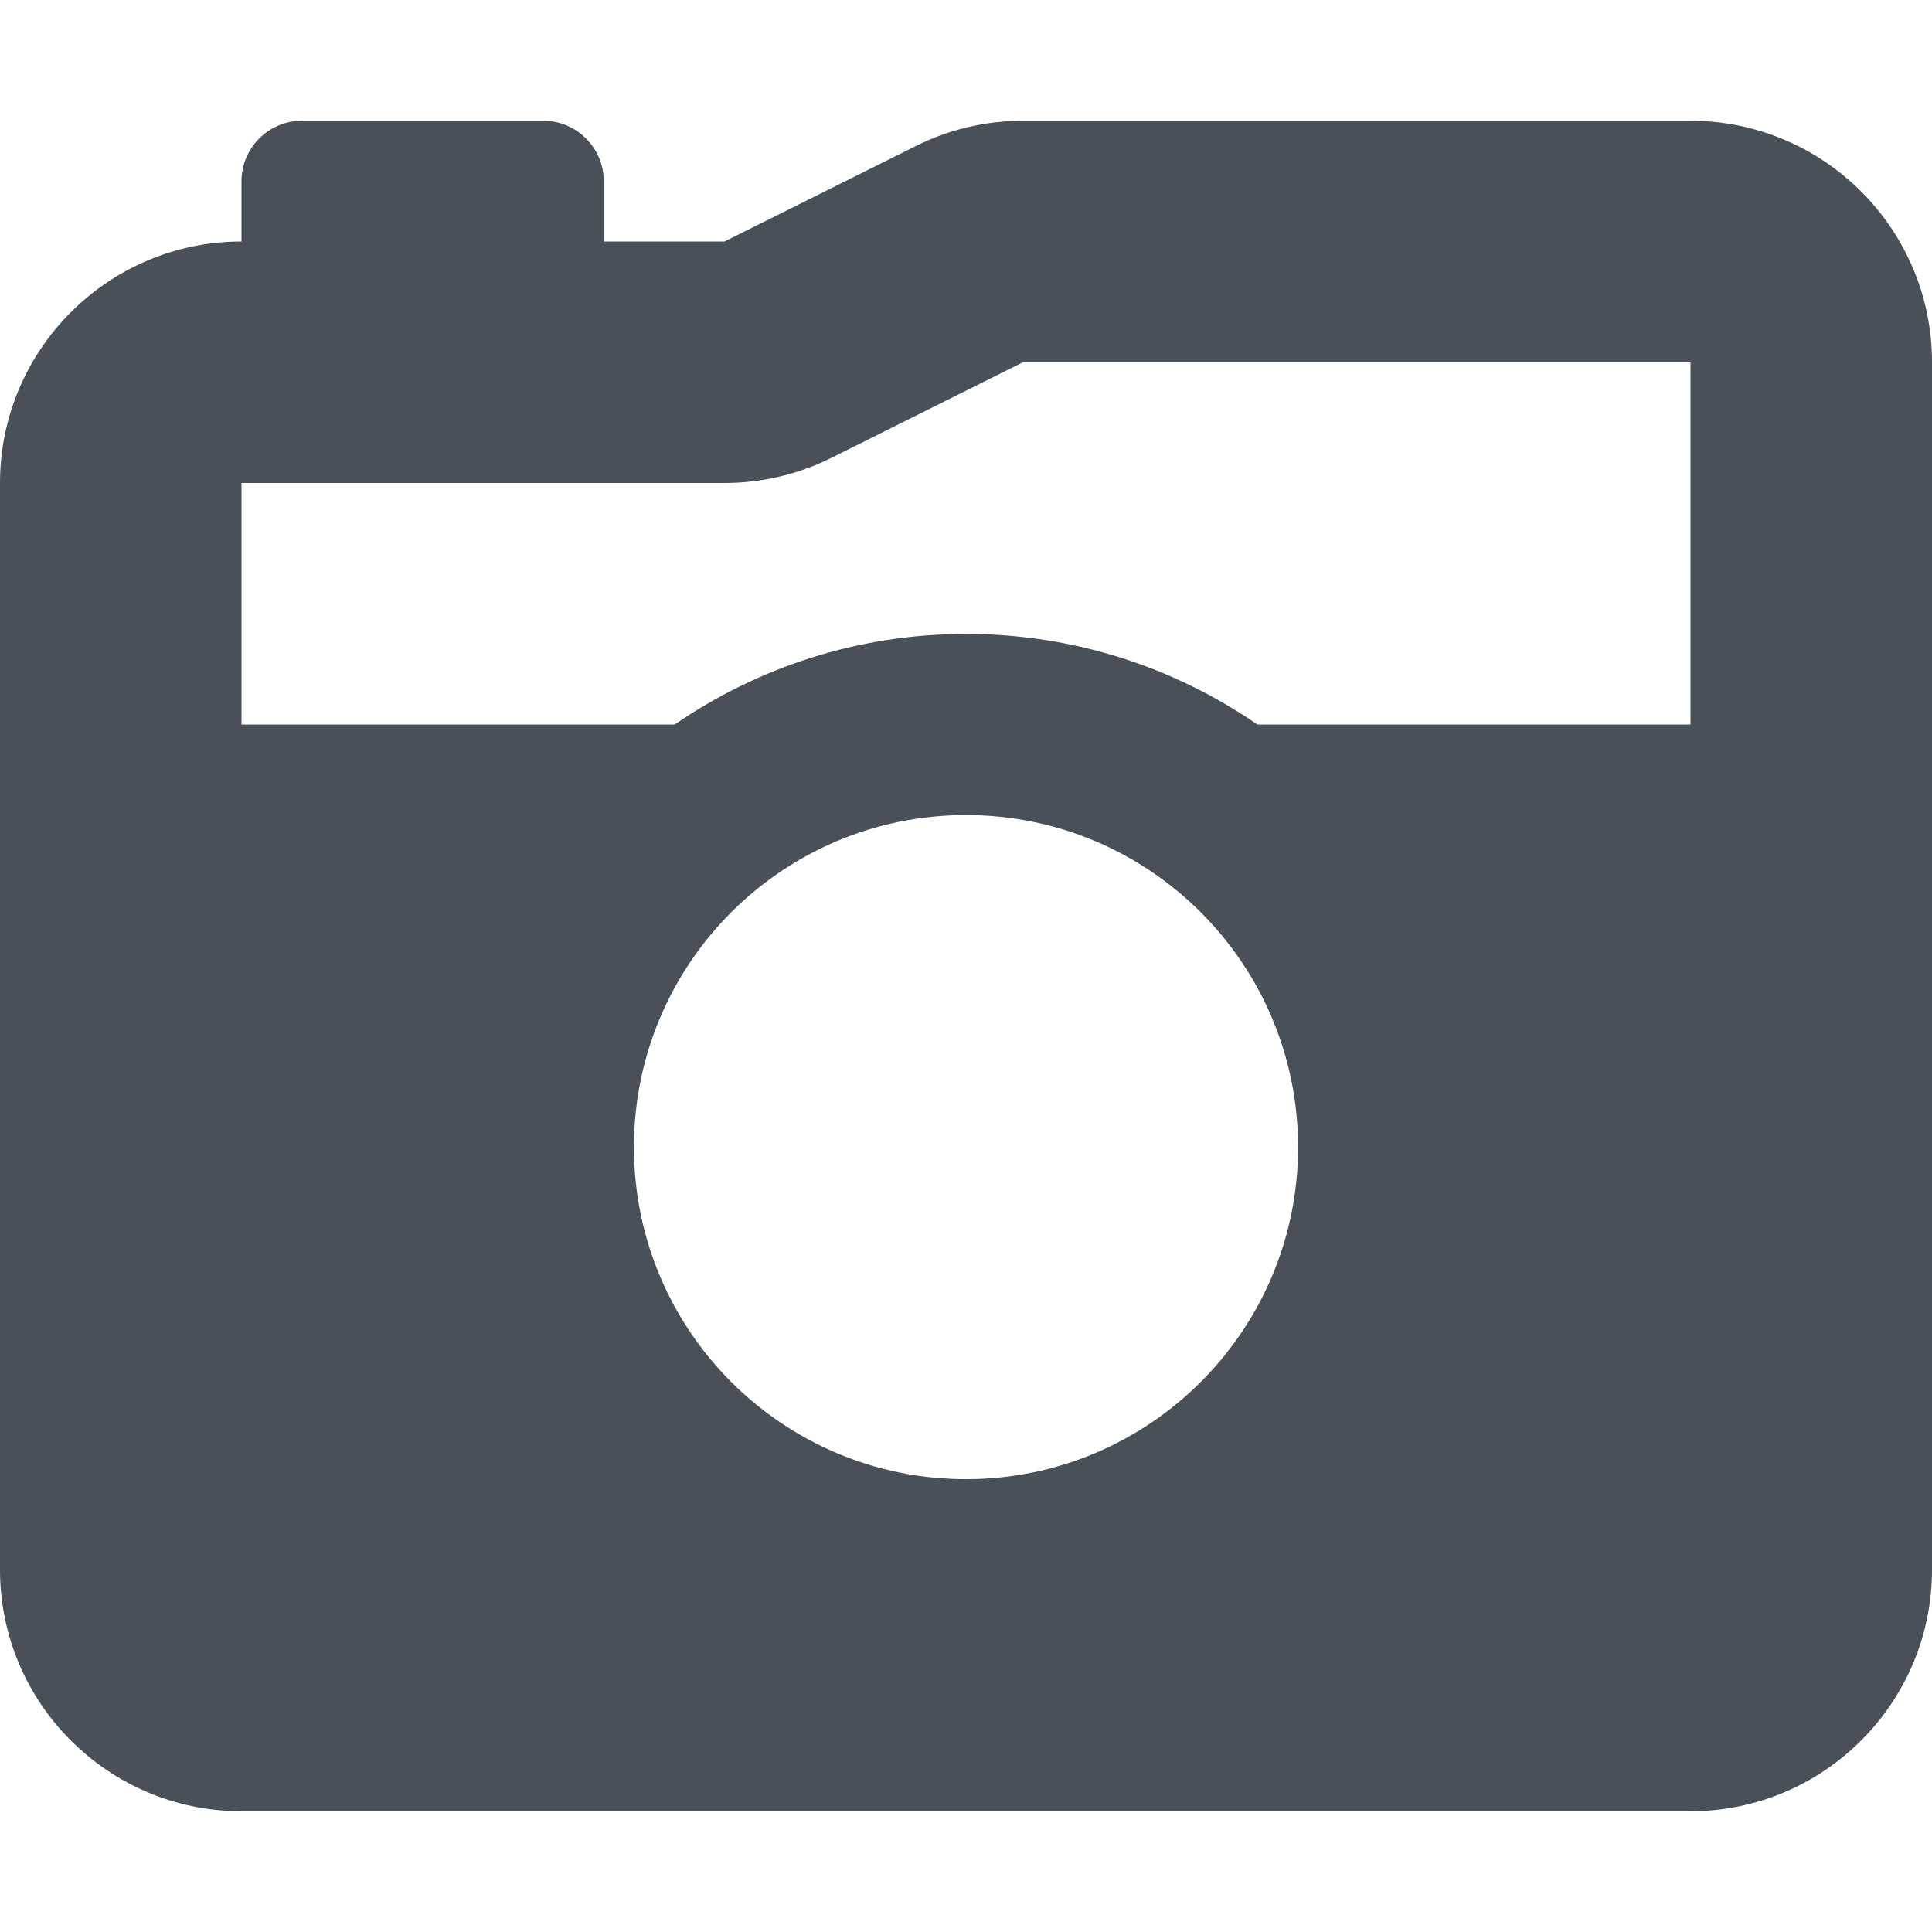
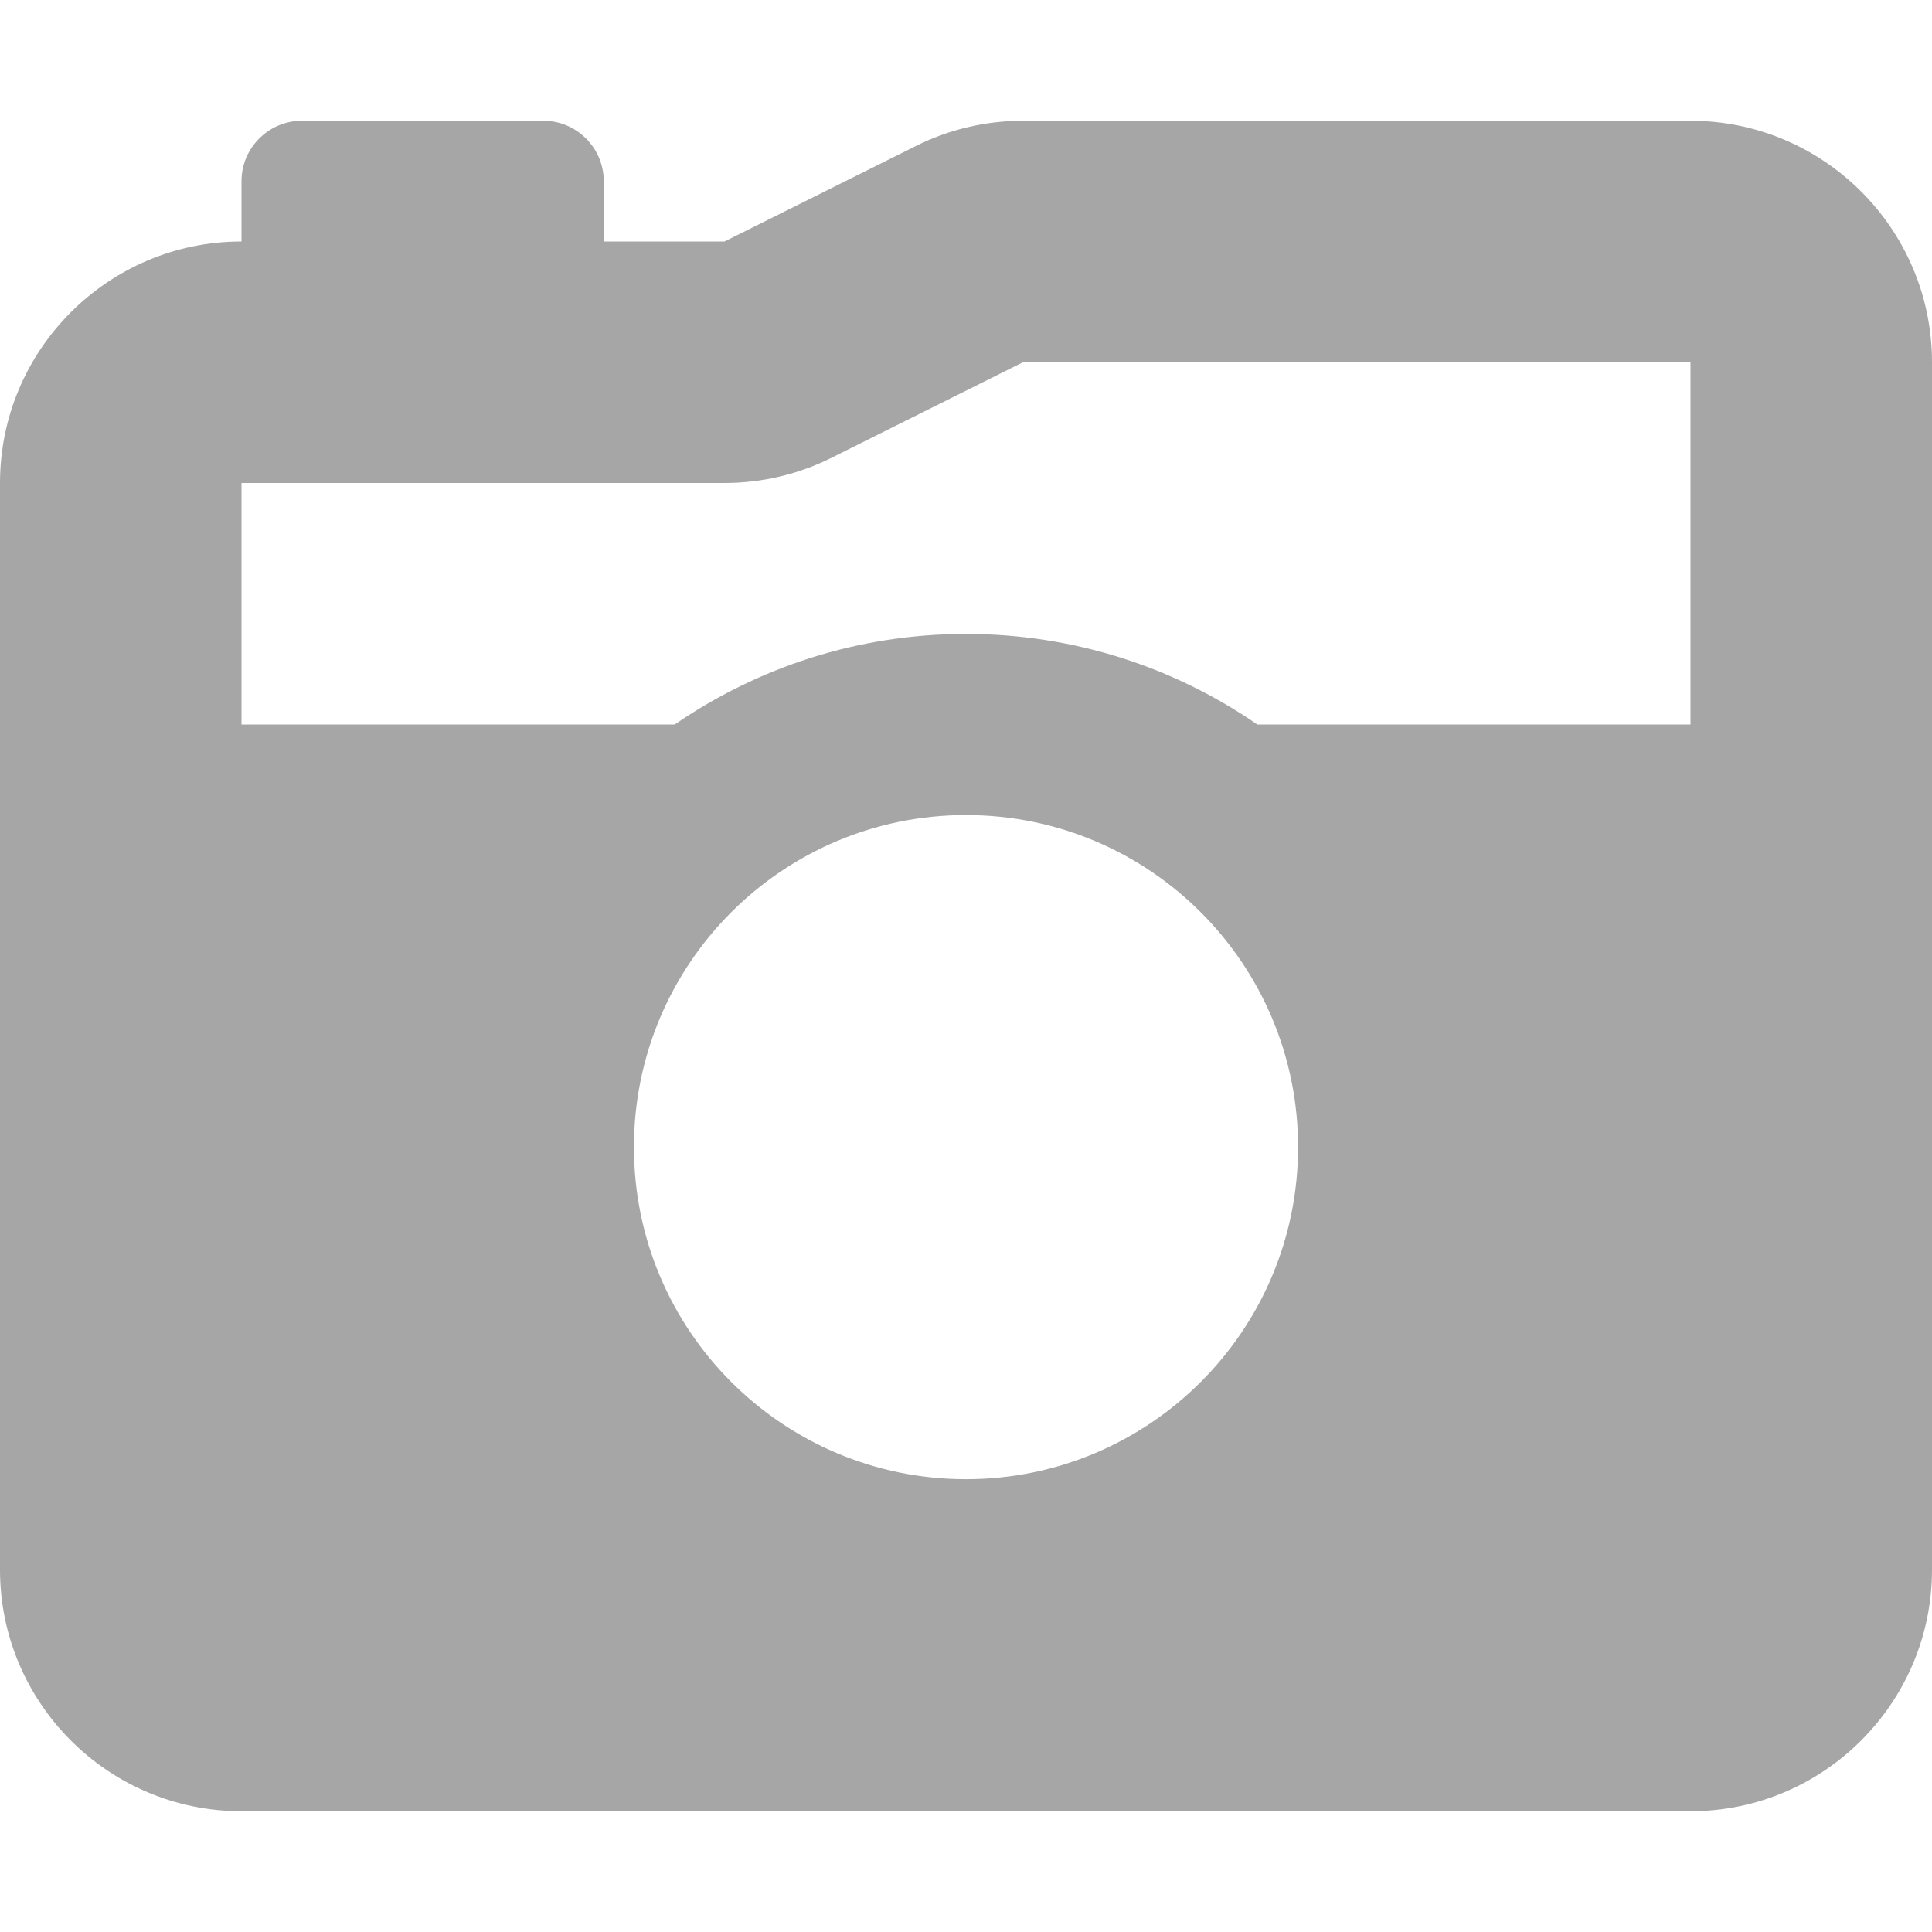
<svg xmlns="http://www.w3.org/2000/svg" viewBox="0 0 512 512">
  <style type="text/css">
- 	.zh-color{fill:#495057;}
+ 	.zh-color{fill:#a6a6a6;}
</style>
  <path class="zh-color" d="M220.6 121.2L271.1 96 448 96v96H333.2c-21.9-15.1-48.5-24-77.2-24s-55.2 8.9-77.2 24H64V128H192c9.9 0 19.7-2.3 28.6-6.8zM0 128V416c0 35.3 28.7 64 64 64H448c35.3 0 64-28.7 64-64V96c0-35.3-28.7-64-64-64H271.1c-9.9 0-19.7 2.3-28.6 6.8L192 64H160V48c0-8.8-7.2-16-16-16H80c-8.8 0-16 7.2-16 16l0 16C28.7 64 0 92.7 0 128zM168 304a88 88 0 1 1 176 0 88 88 0 1 1 -176 0z" />
</svg>
